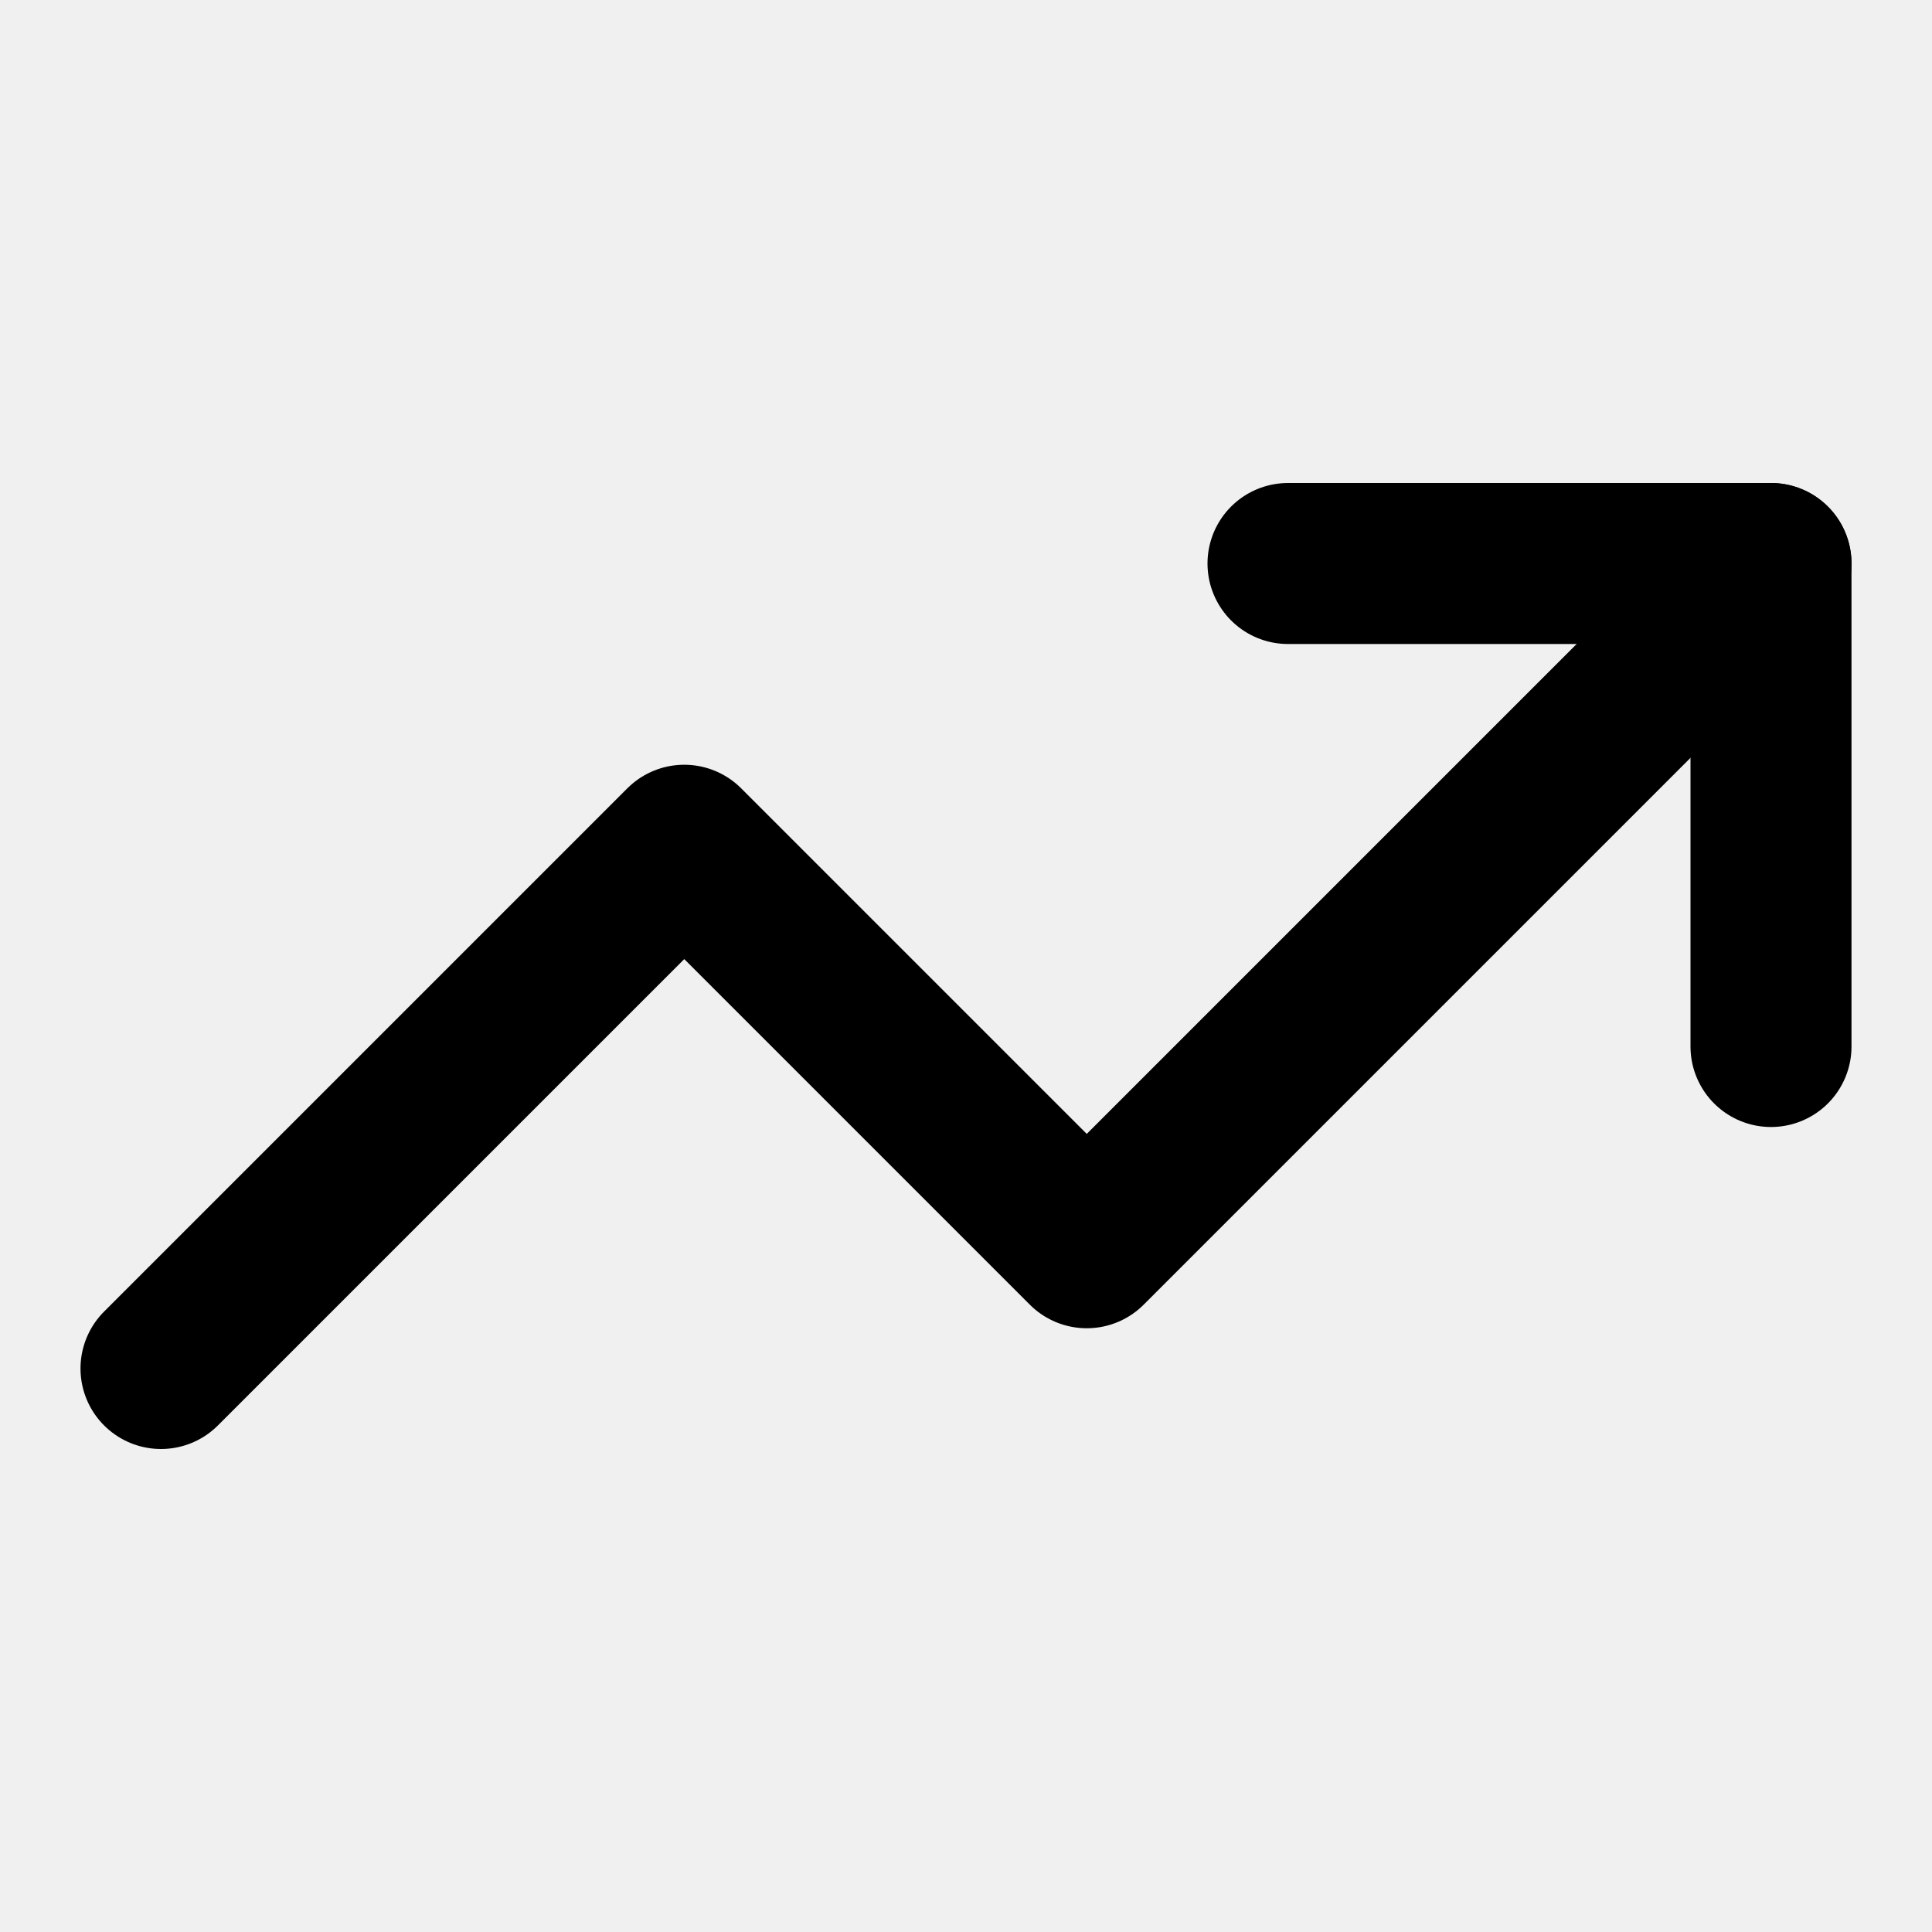
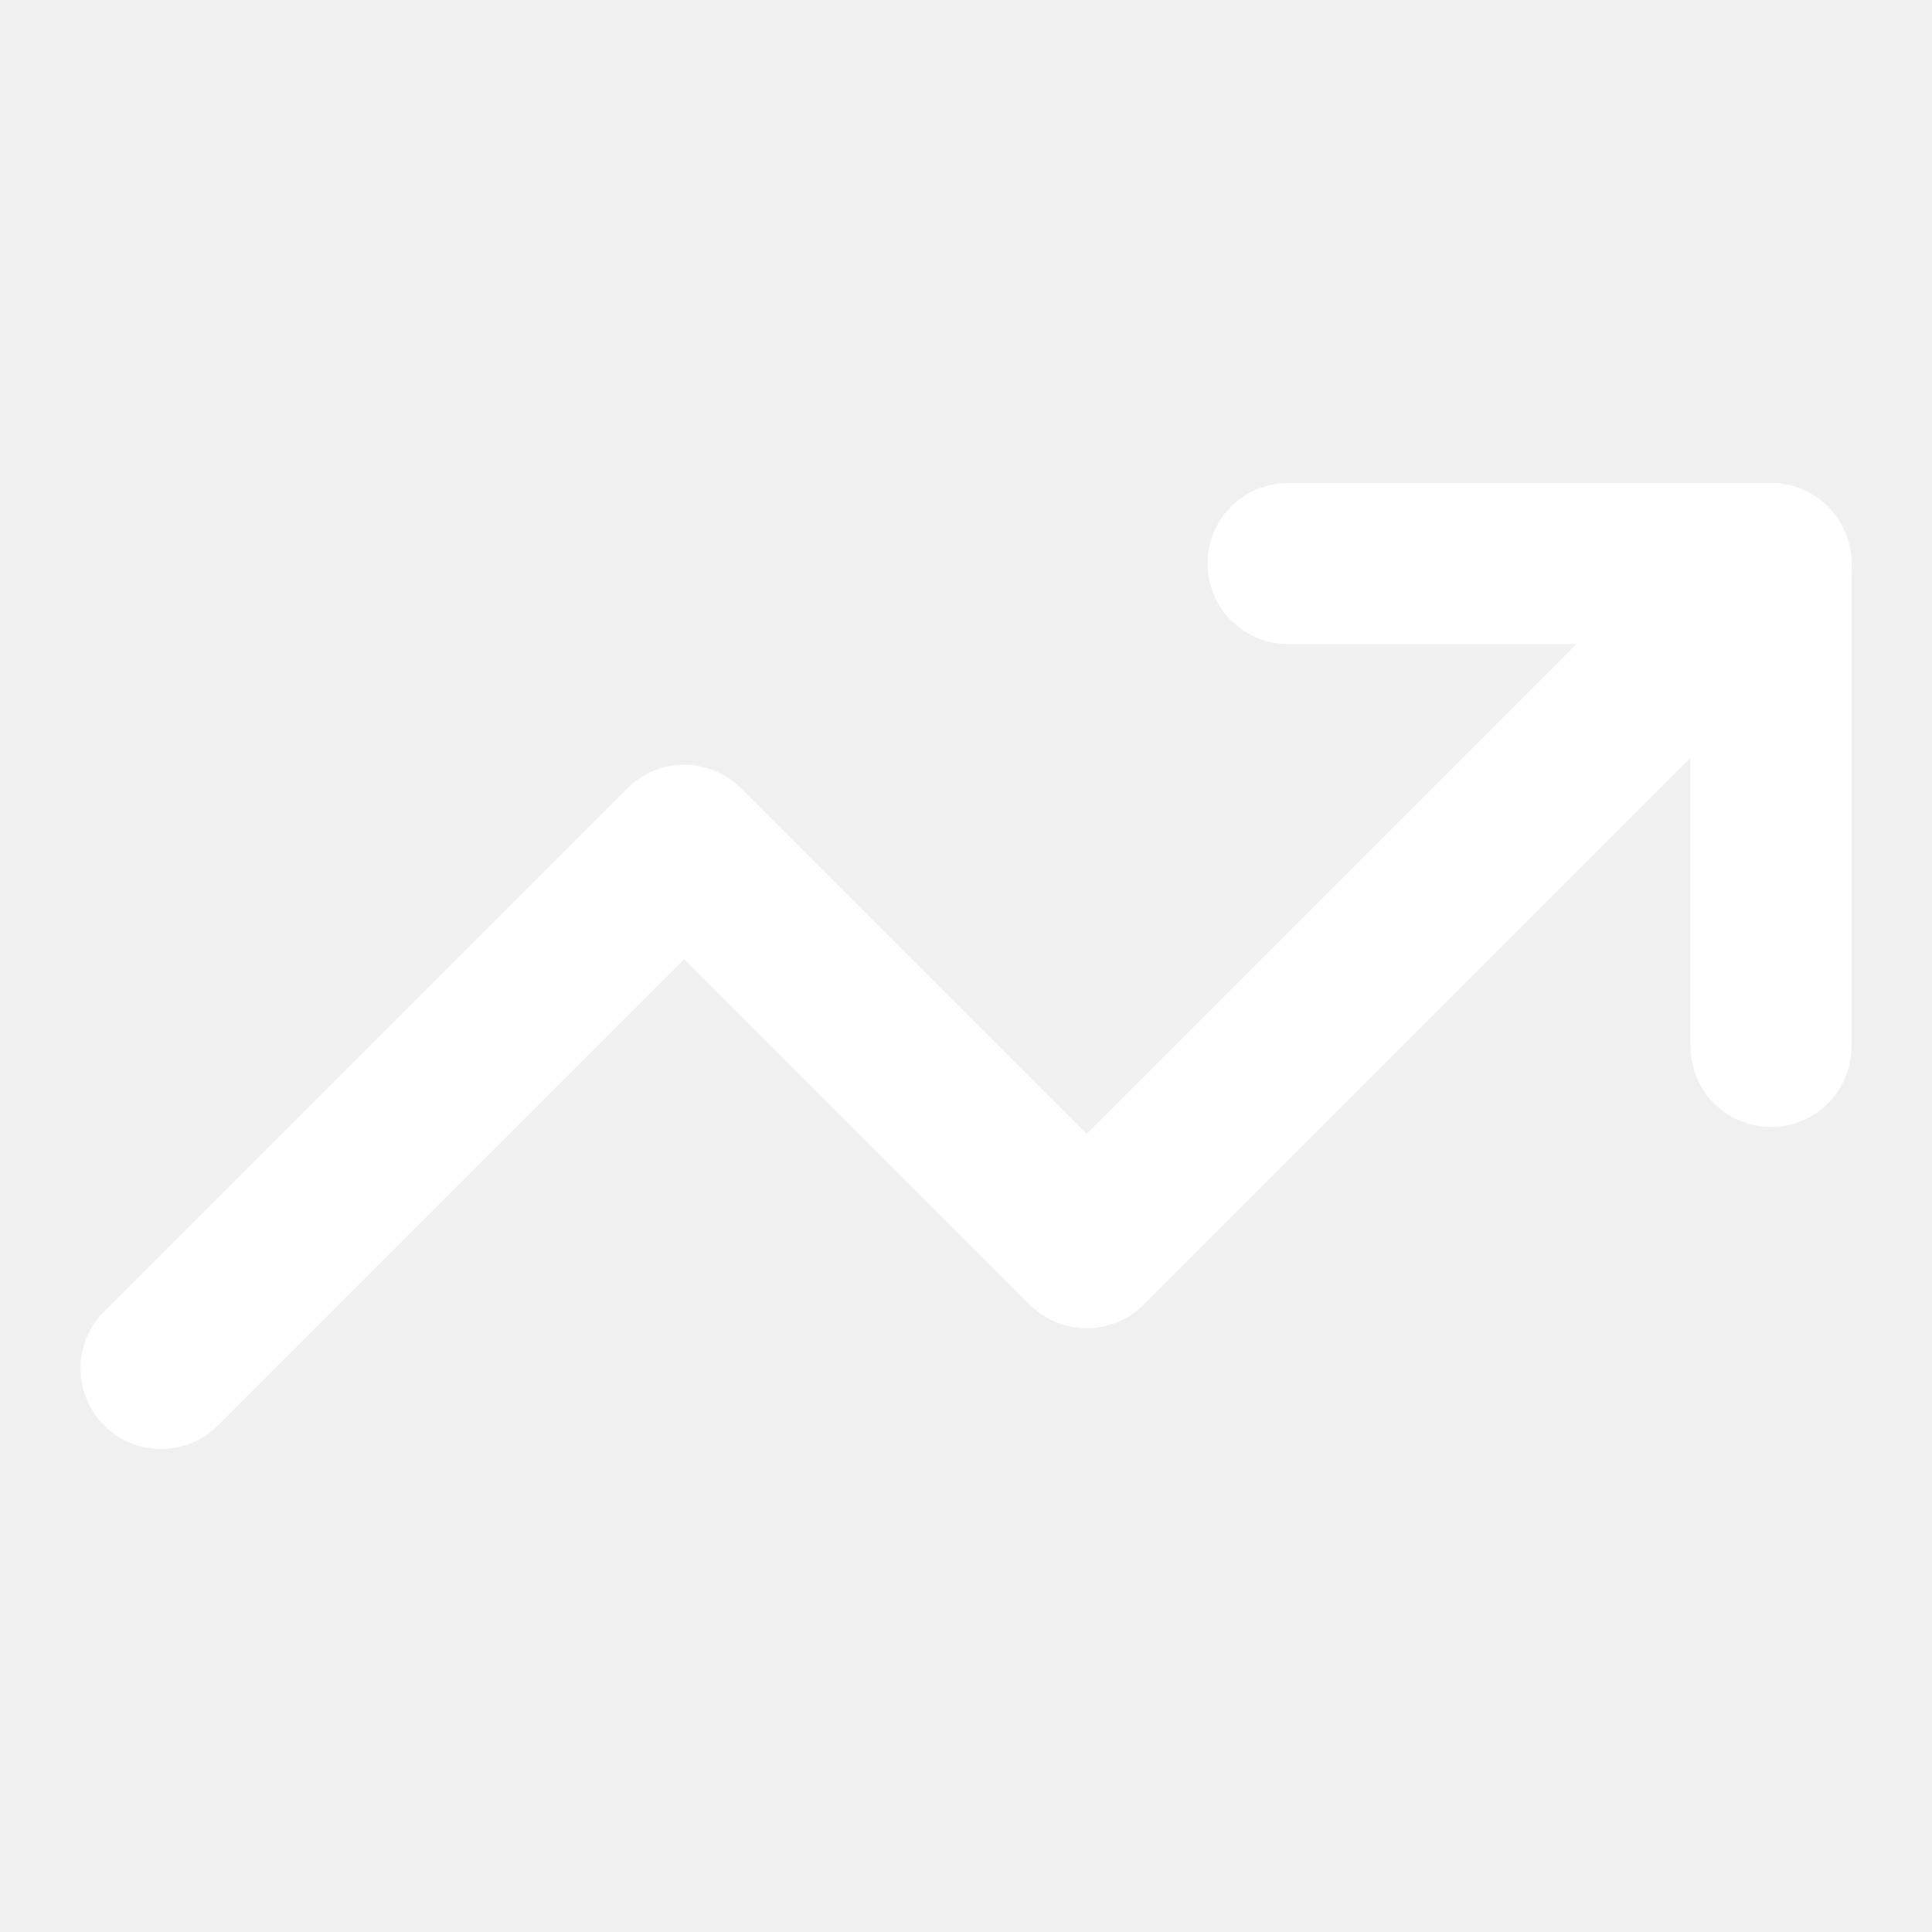
- <svg xmlns="http://www.w3.org/2000/svg" viewBox="0 0 24 24" fill="none" stroke="currentColor" stroke-width="2" stroke-linecap="round" stroke-linejoin="round">
+ <svg xmlns="http://www.w3.org/2000/svg" viewBox="0 0 24 24" fill="none" stroke="#ffffff" stroke-width="2" stroke-linecap="round" stroke-linejoin="round">
  <polyline points="22 7 13.5 15.5 8.5 10.5 2 17" />
  <polyline points="16 7 22 7 22 13" />
</svg>
